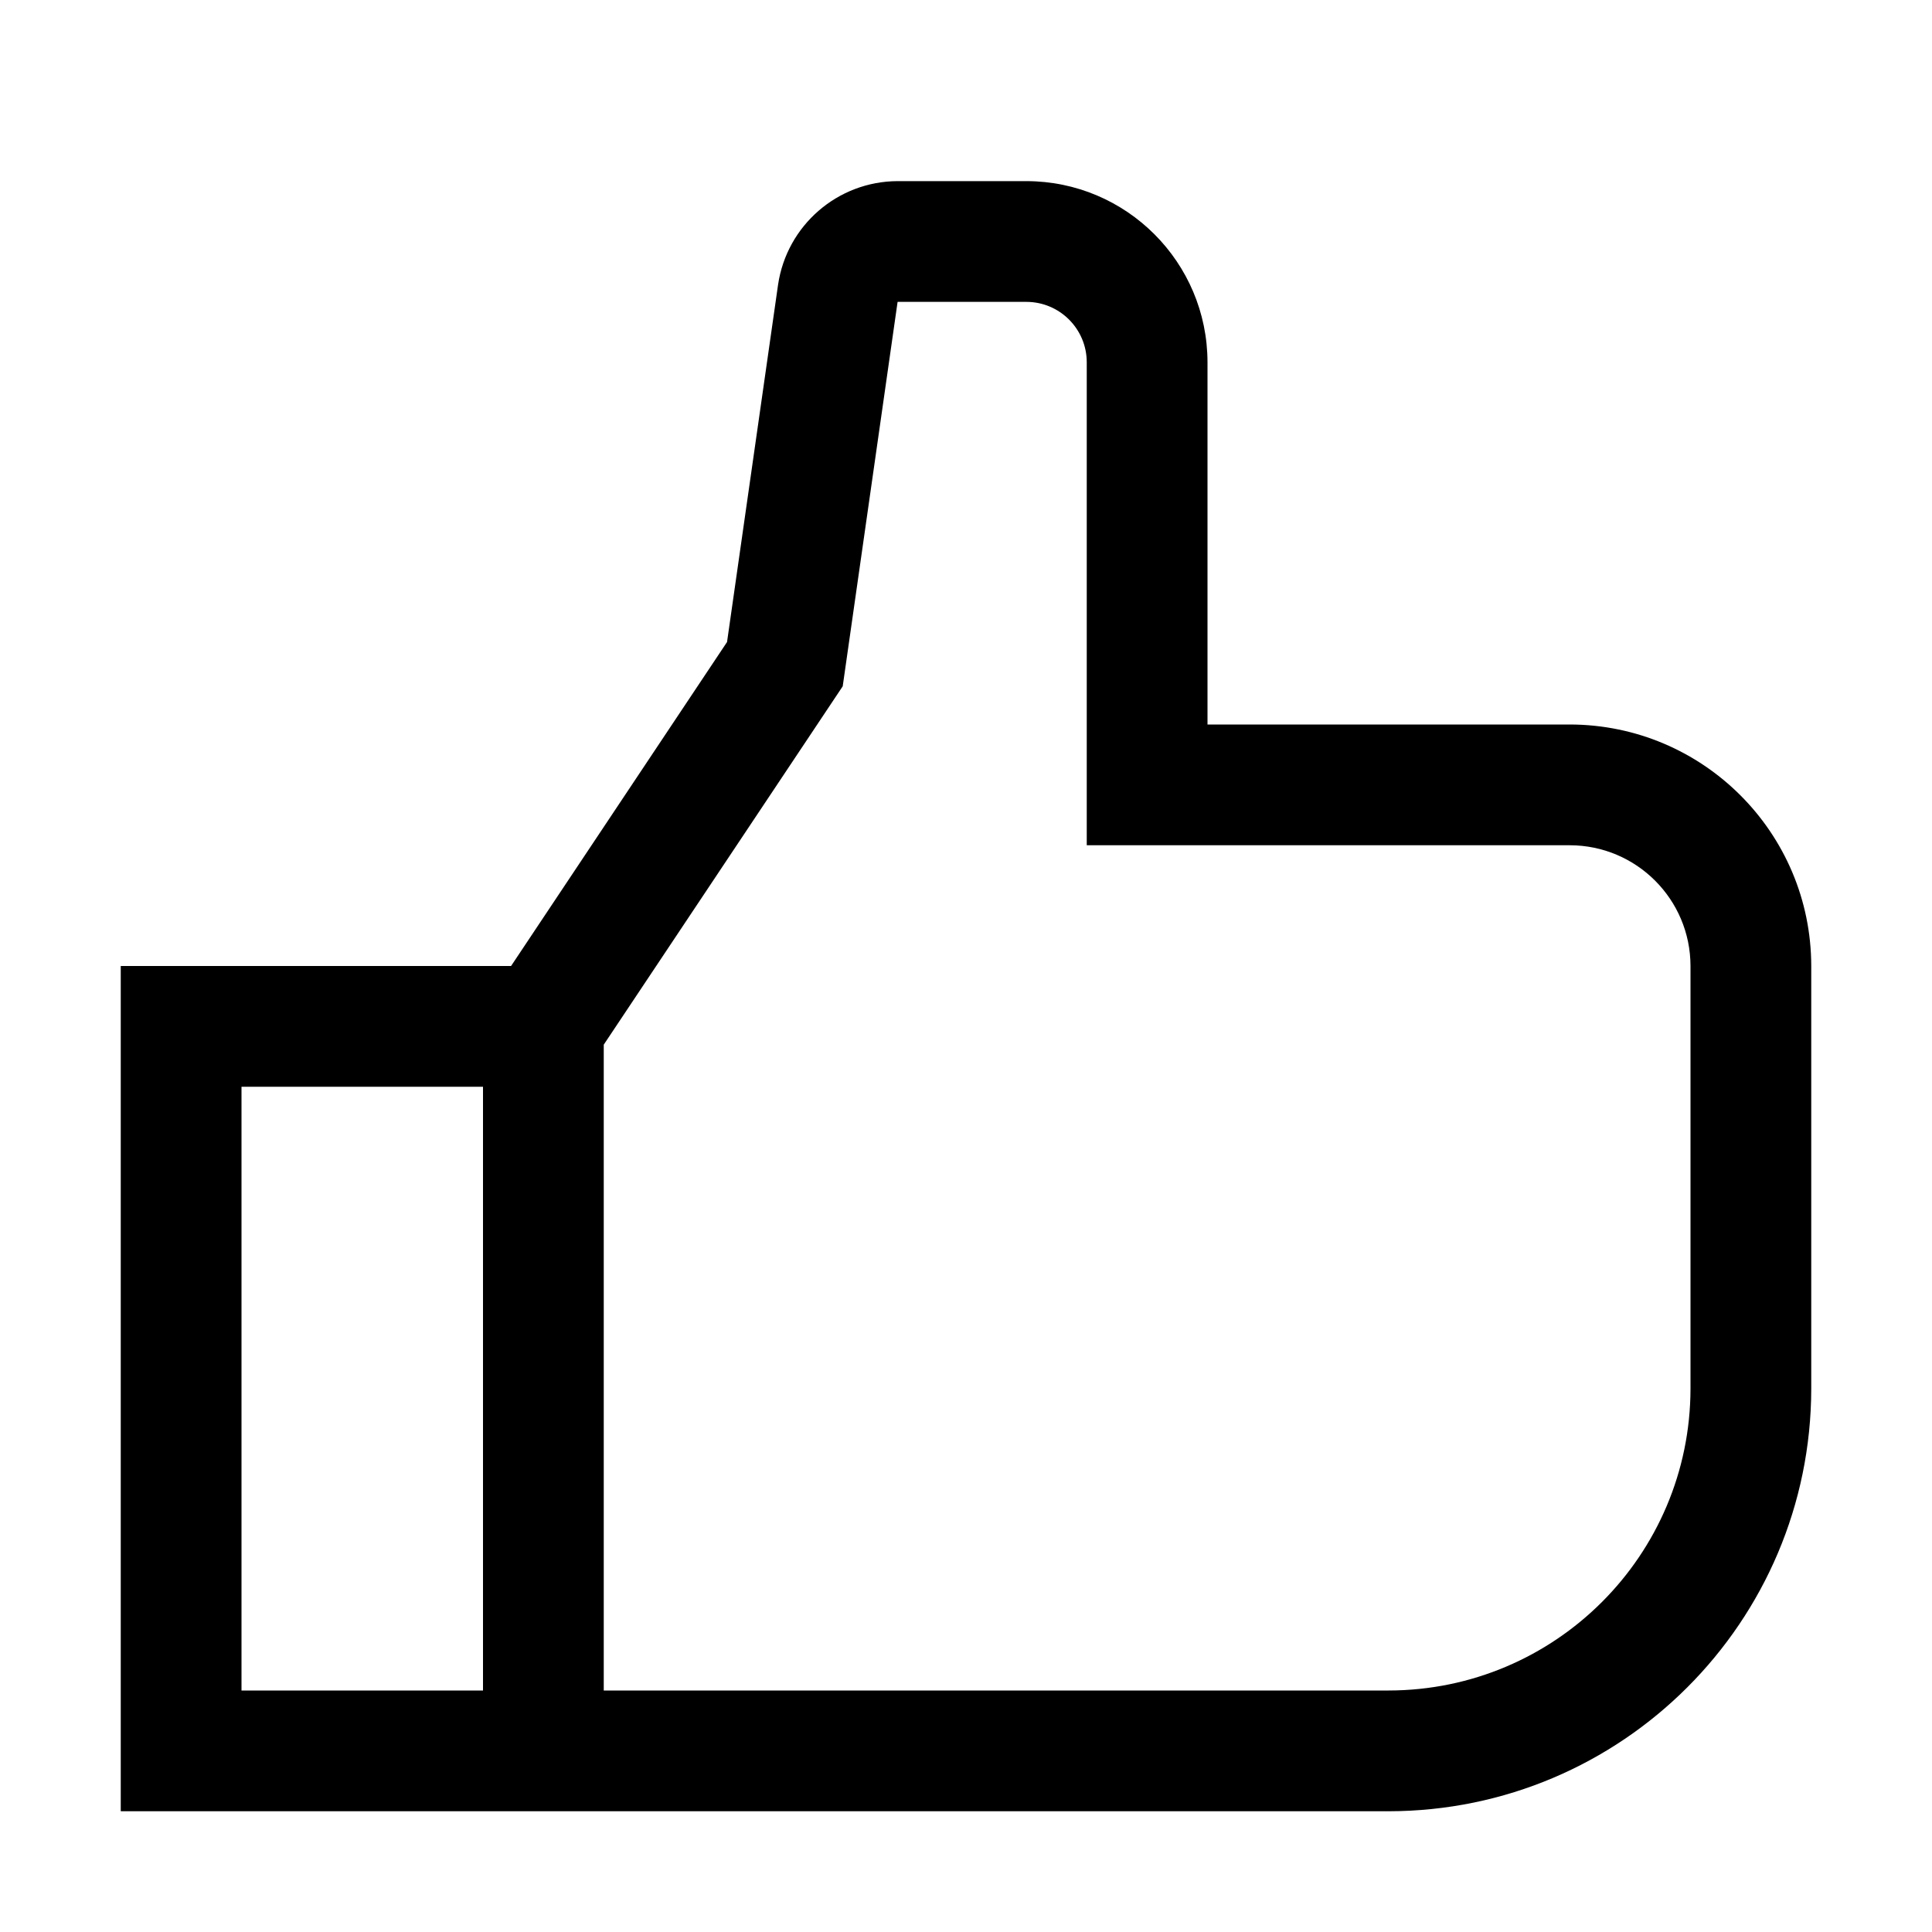
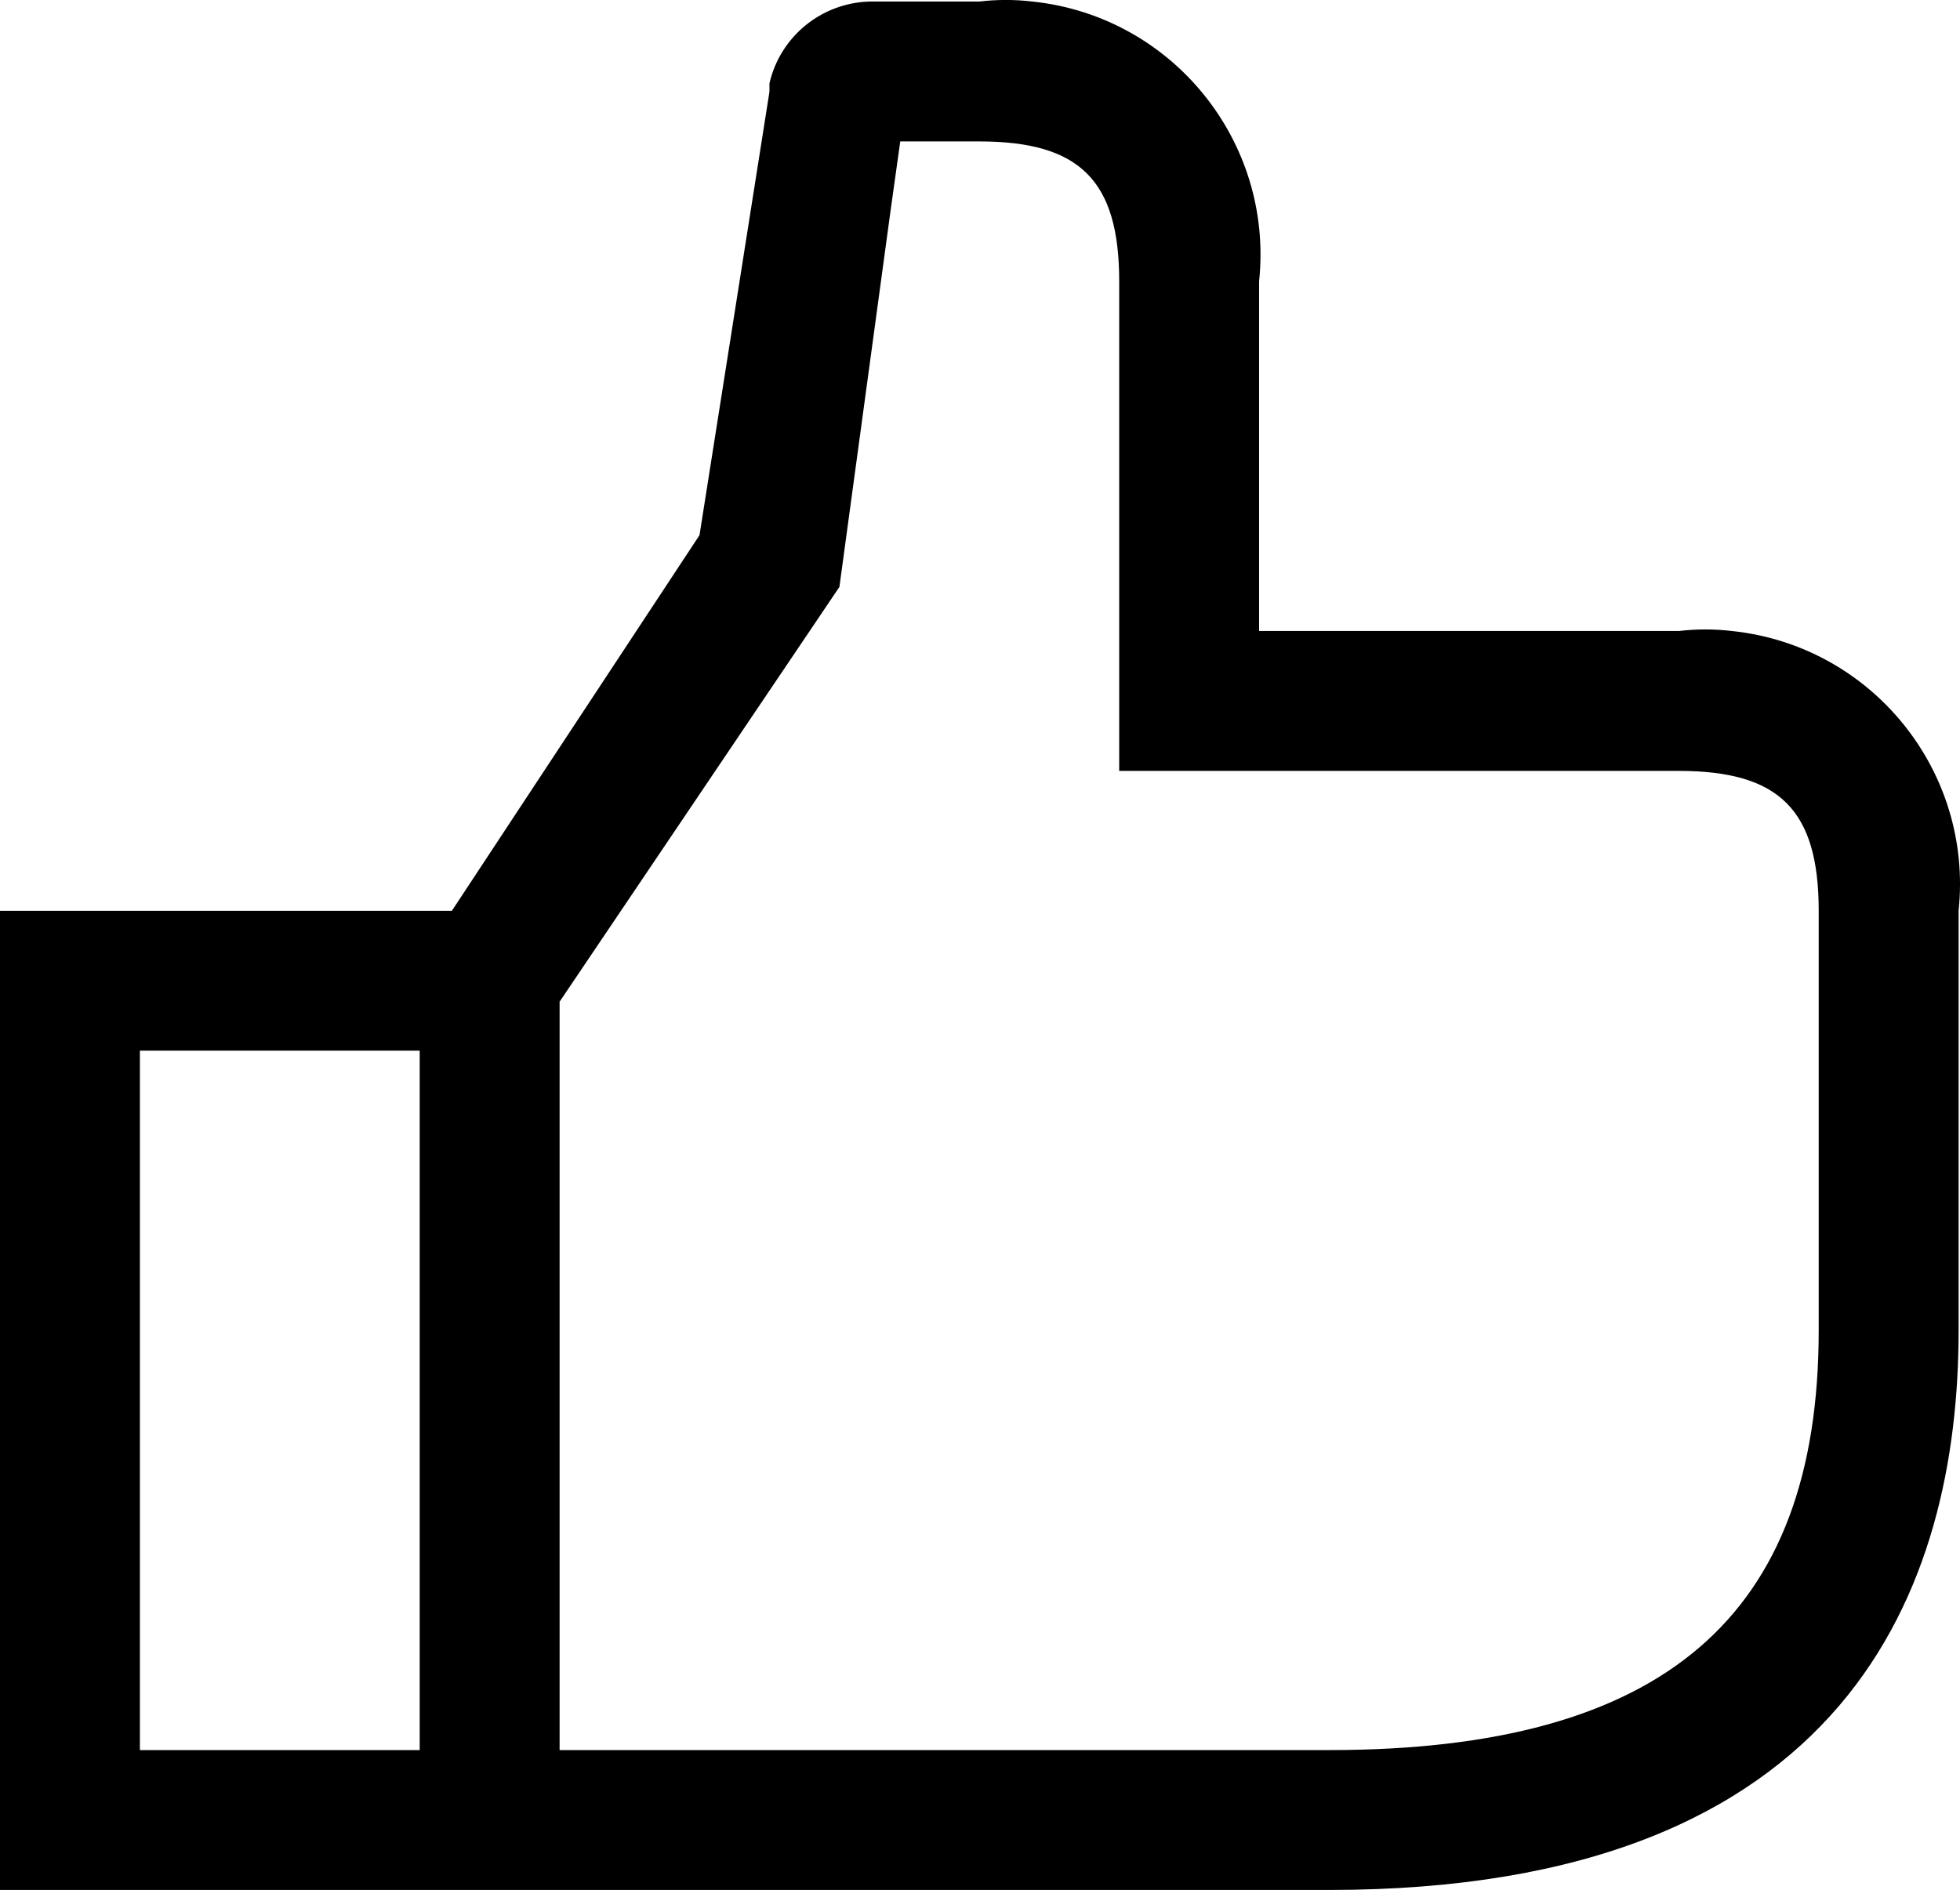
- <svg xmlns="http://www.w3.org/2000/svg" id="icon" width="32" height="32" viewBox="0 0 32 32">
-   <defs>
-     <style>
-       .cls-1 {
-         fill: none;
-       }
-     </style>
-   </defs>
-   <path d="M26,12H20V6a3.003,3.003,0,0,0-3-3H14.867a2.009,2.009,0,0,0-1.98,1.717l-.845,5.917L8.465,16H2V30H23a7.008,7.008,0,0,0,7-7V16A4.005,4.005,0,0,0,26,12ZM8,28H4V18H8Zm20-5a5.006,5.006,0,0,1-5,5H10V17.303l3.958-5.936L14.867,5H17a1.001,1.001,0,0,1,1,1v8h8a2.002,2.002,0,0,1,2,2Z" transform="translate(0 0)" />
-   <rect id="_Transparent_Rectangle_" data-name="&lt;Transparent Rectangle&gt;" class="cls-1" width="32" height="32" />
+ <svg xmlns="http://www.w3.org/2000/svg" width="14.01px" height="13.511px" viewBox="0 0 14.01 13.511" version="1.1">
+   <g id="Page-1" stroke="none" stroke-width="1" fill="none" fill-rule="evenodd">
+     <g id="Actions-/-Toggle-/-thumbs-up-/-16" fill="#000000">
+       <path d="M12,4.511 L9,4.511 L9,2.011 C9.105,1.012 8.38,0.116 7.38,0.011 C7.254,-0.004 7.126,-0.004 7,0.011 L6.215,0.011 C5.871,0.021 5.577,0.261 5.5,0.596 L5.5,0.656 L5,3.826 L3.23,6.511 L0,6.511 L0,13.511 L9.5,13.511 C13.22,13.511 14,11.336 14,9.511 L14,6.511 C14.105,5.512 13.38,4.616 12.38,4.511 C12.254,4.496 12.126,4.496 12,4.511 L12,4.511 Z M3,12.511 L1,12.511 L1,7.511 L3,7.511 L3,12.511 Z M13,9.511 C13,11.556 11.89,12.511 9.5,12.511 L4,12.511 L4,7.161 L6,4.196 L6.365,1.511 L6.435,1.011 L7,1.011 C7.72,1.011 8,1.291 8,2.011 L8,5.511 L12,5.511 C12.72,5.511 13,5.791 13,6.511 L13,9.511 Z" id="Fill" />
+     </g>
+   </g>
</svg>
